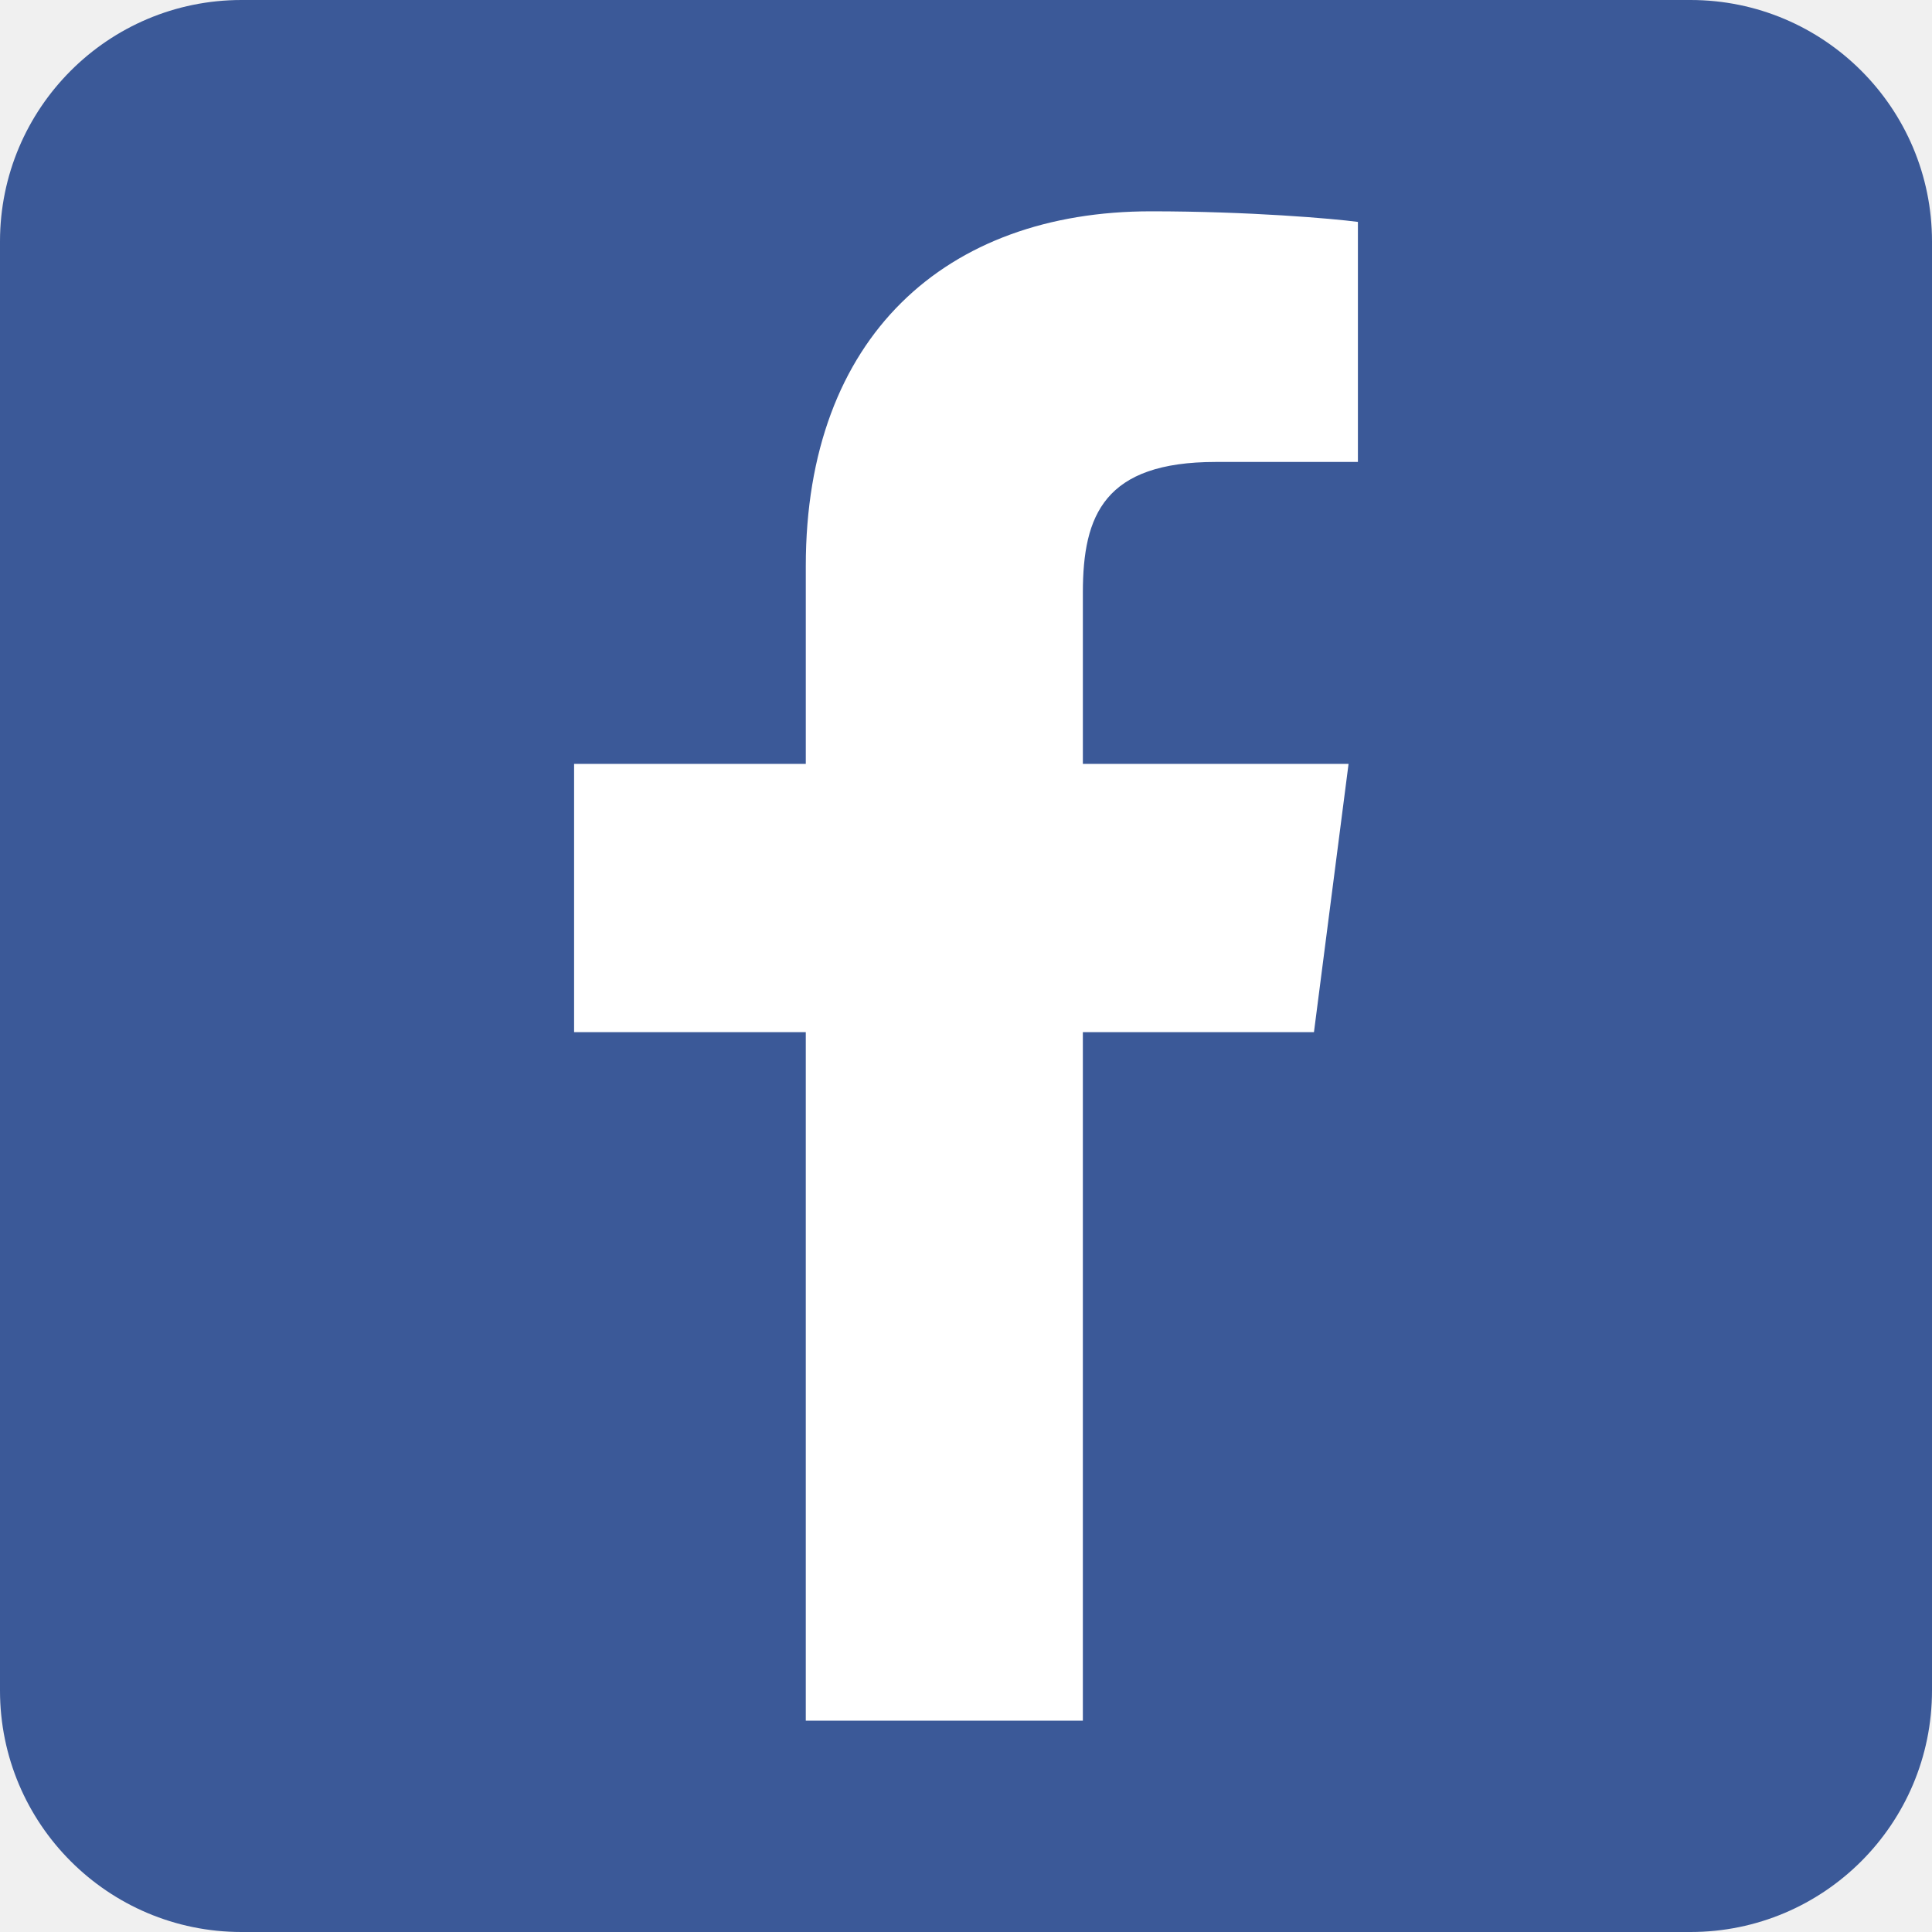
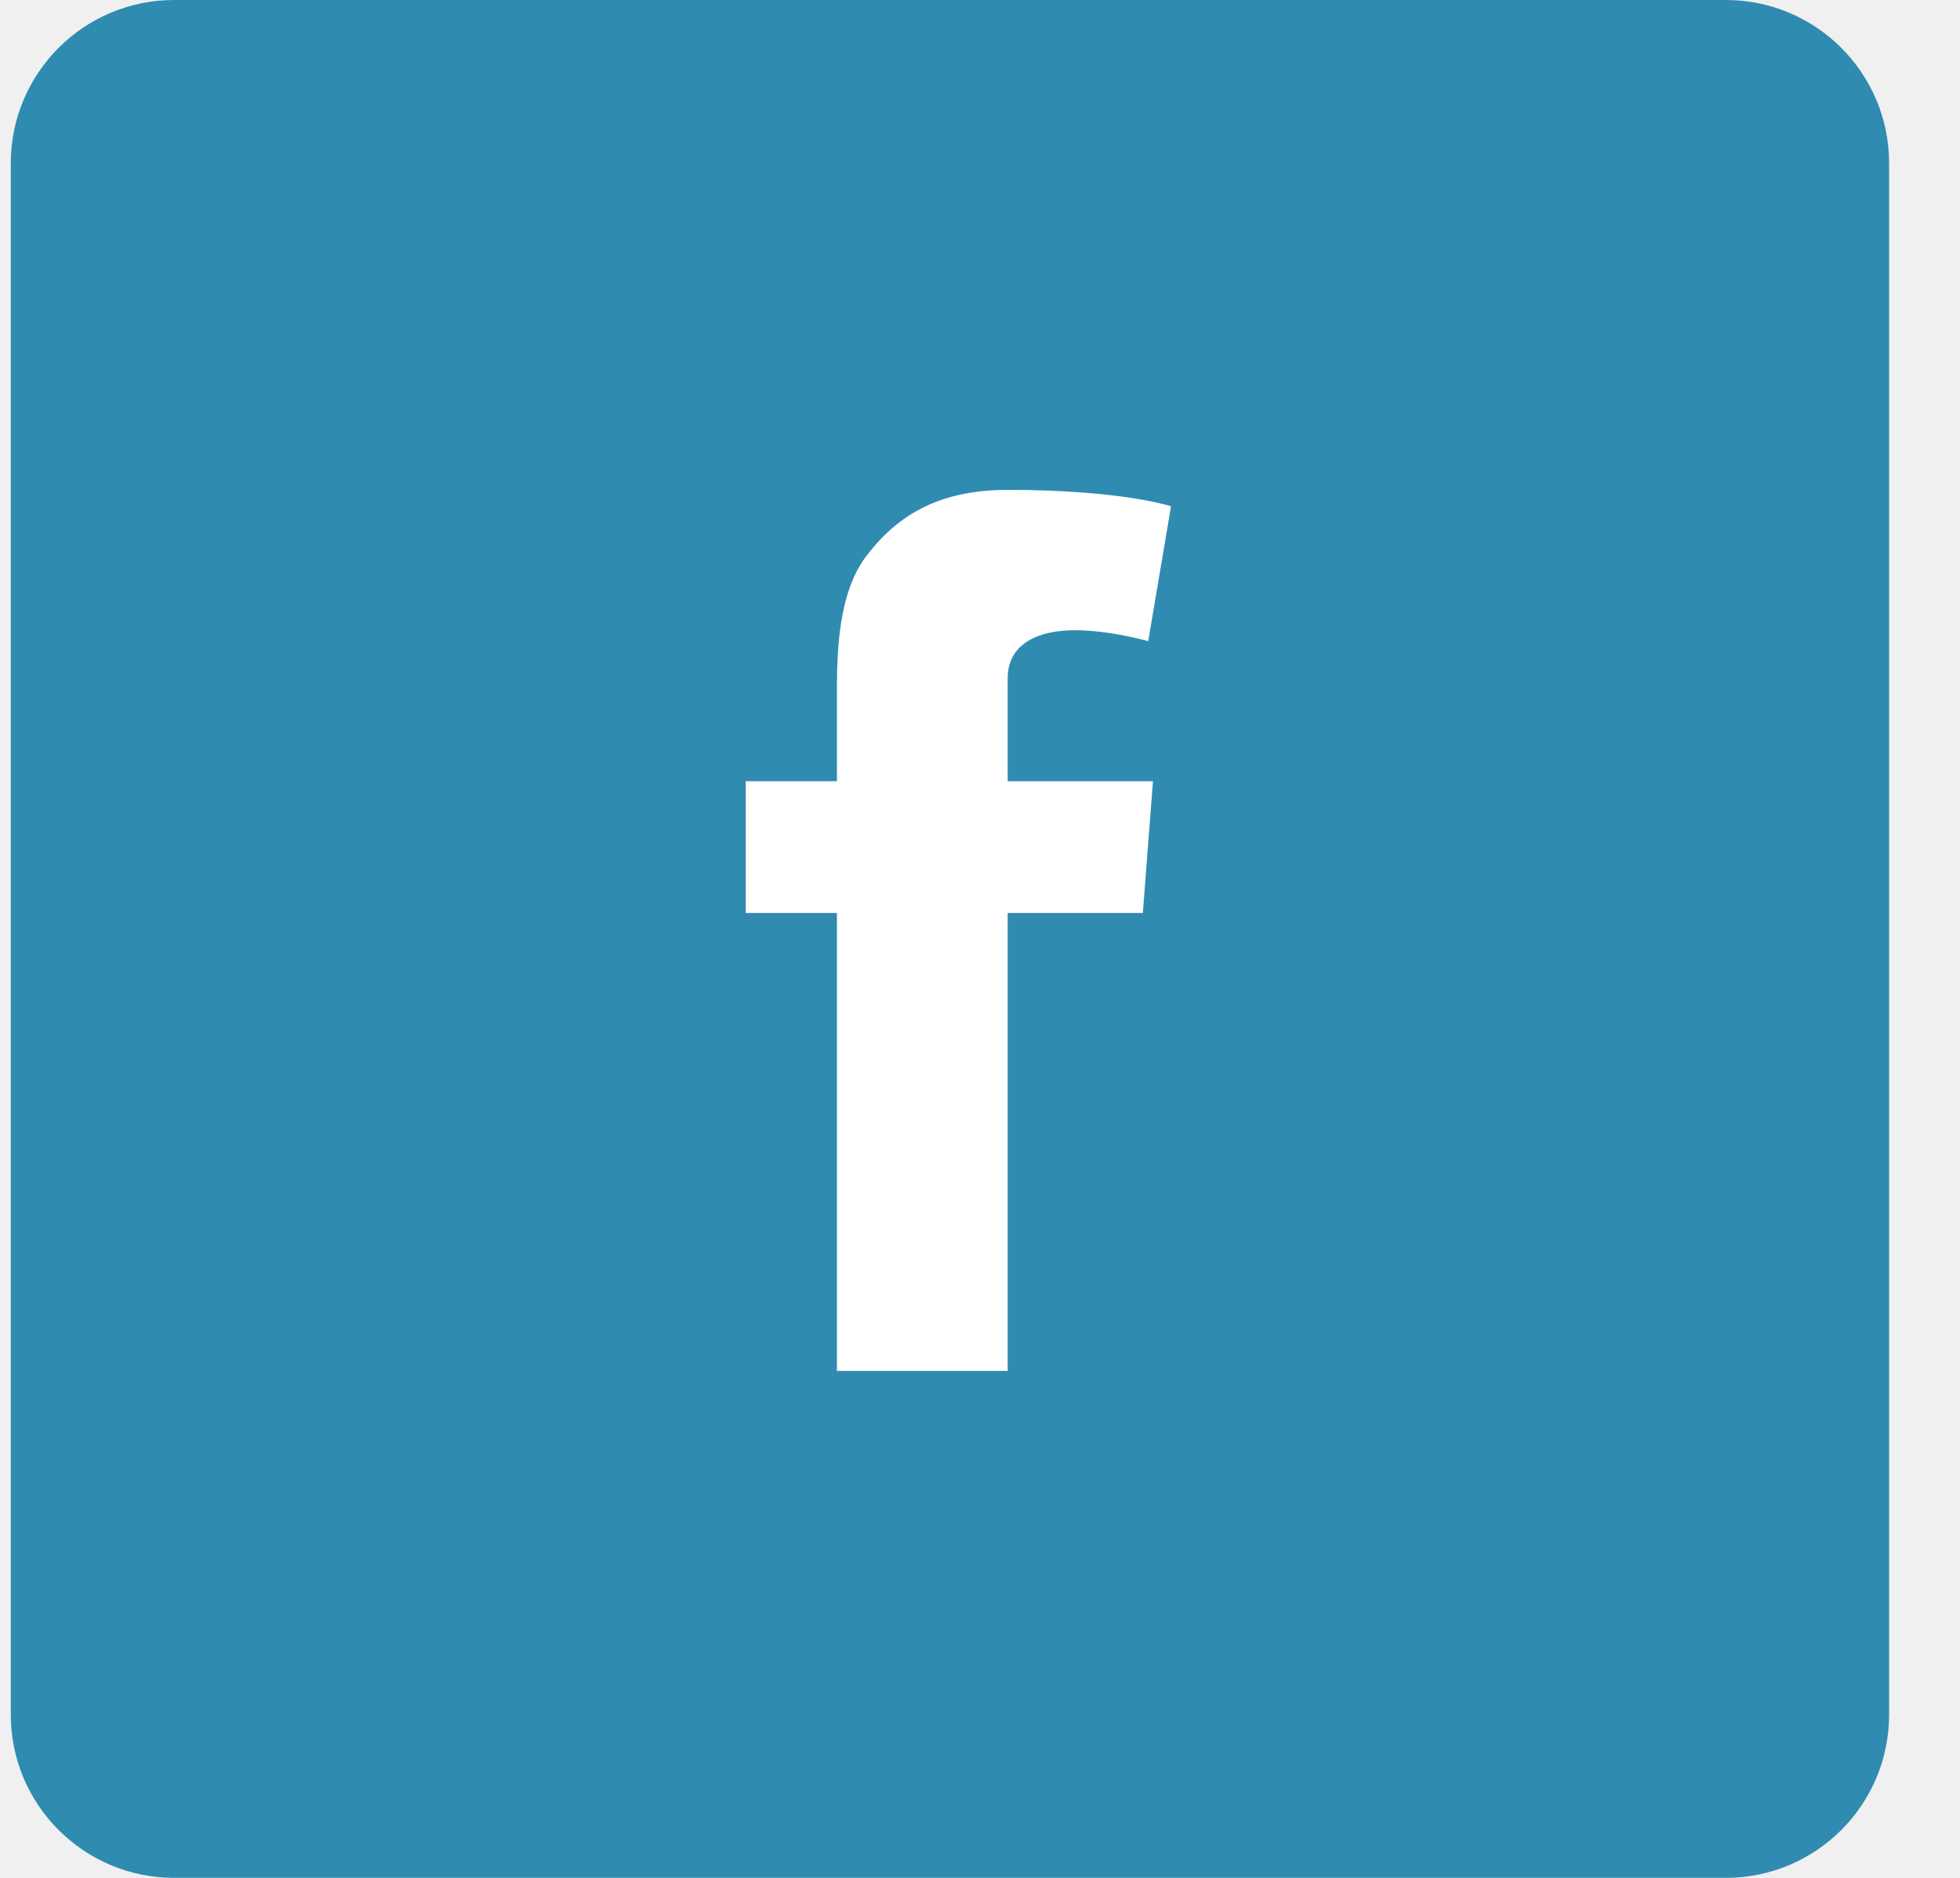
- <svg xmlns="http://www.w3.org/2000/svg" height="512" viewBox="0 0 512 512" width="512">
-   <rect height="512" rx="64" ry="64" width="512" fill="#3b5998" />
-   <path d="M286.968 456V273.538h61.244l9.17-71.103h-70.412v-45.395c0-20.588 5.721-34.619 35.235-34.619l37.655-.011V58.808c-6.51-.874-28.857-2.808-54.867-2.808-54.288 0-91.45 33.146-91.45 93.998v52.437h-61.402v71.103h61.4v182.462h73.427z" fill="#fff" />
+ <svg xmlns="http://www.w3.org/2000/svg" width="24px" height="23px" viewBox="0 0 24 23" version="1.1">
+   <defs />
+   <g id="Page-1" stroke="none" stroke-width="1" fill="none" fill-rule="evenodd">
+     <g id="Release-Detail" transform="translate(-187, -911)">
+       <g id="Icon-/-facebook" transform="translate(187, 911)">
+         <g>
+           <rect id="Rectangle-3" fill="#308BB1" x="0.132" y="0" width="23" height="23" rx="2" />
+           <path d="M9.132,9.568 L10.248,9.568 L10.248,8.484 C10.248,8.006 10.26,7.268 10.607,6.812 C10.973,6.329 11.475,6 12.339,6 C13.746,6 14.339,6.201 14.339,6.201 L14.06,7.853 C14.06,7.853 13.595,7.719 13.162,7.719 C12.728,7.719 12.339,7.874 12.339,8.308 L12.339,9.568 L14.118,9.568 L13.994,11.182 L12.339,11.182 L12.339,16.791 L10.248,16.791 L10.248,11.182 L9.132,11.182 L9.132,9.568 Z" id="Fill-1" fill="#FFFFFF" />
+         </g>
+       </g>
+     </g>
+   </g>
</svg>
